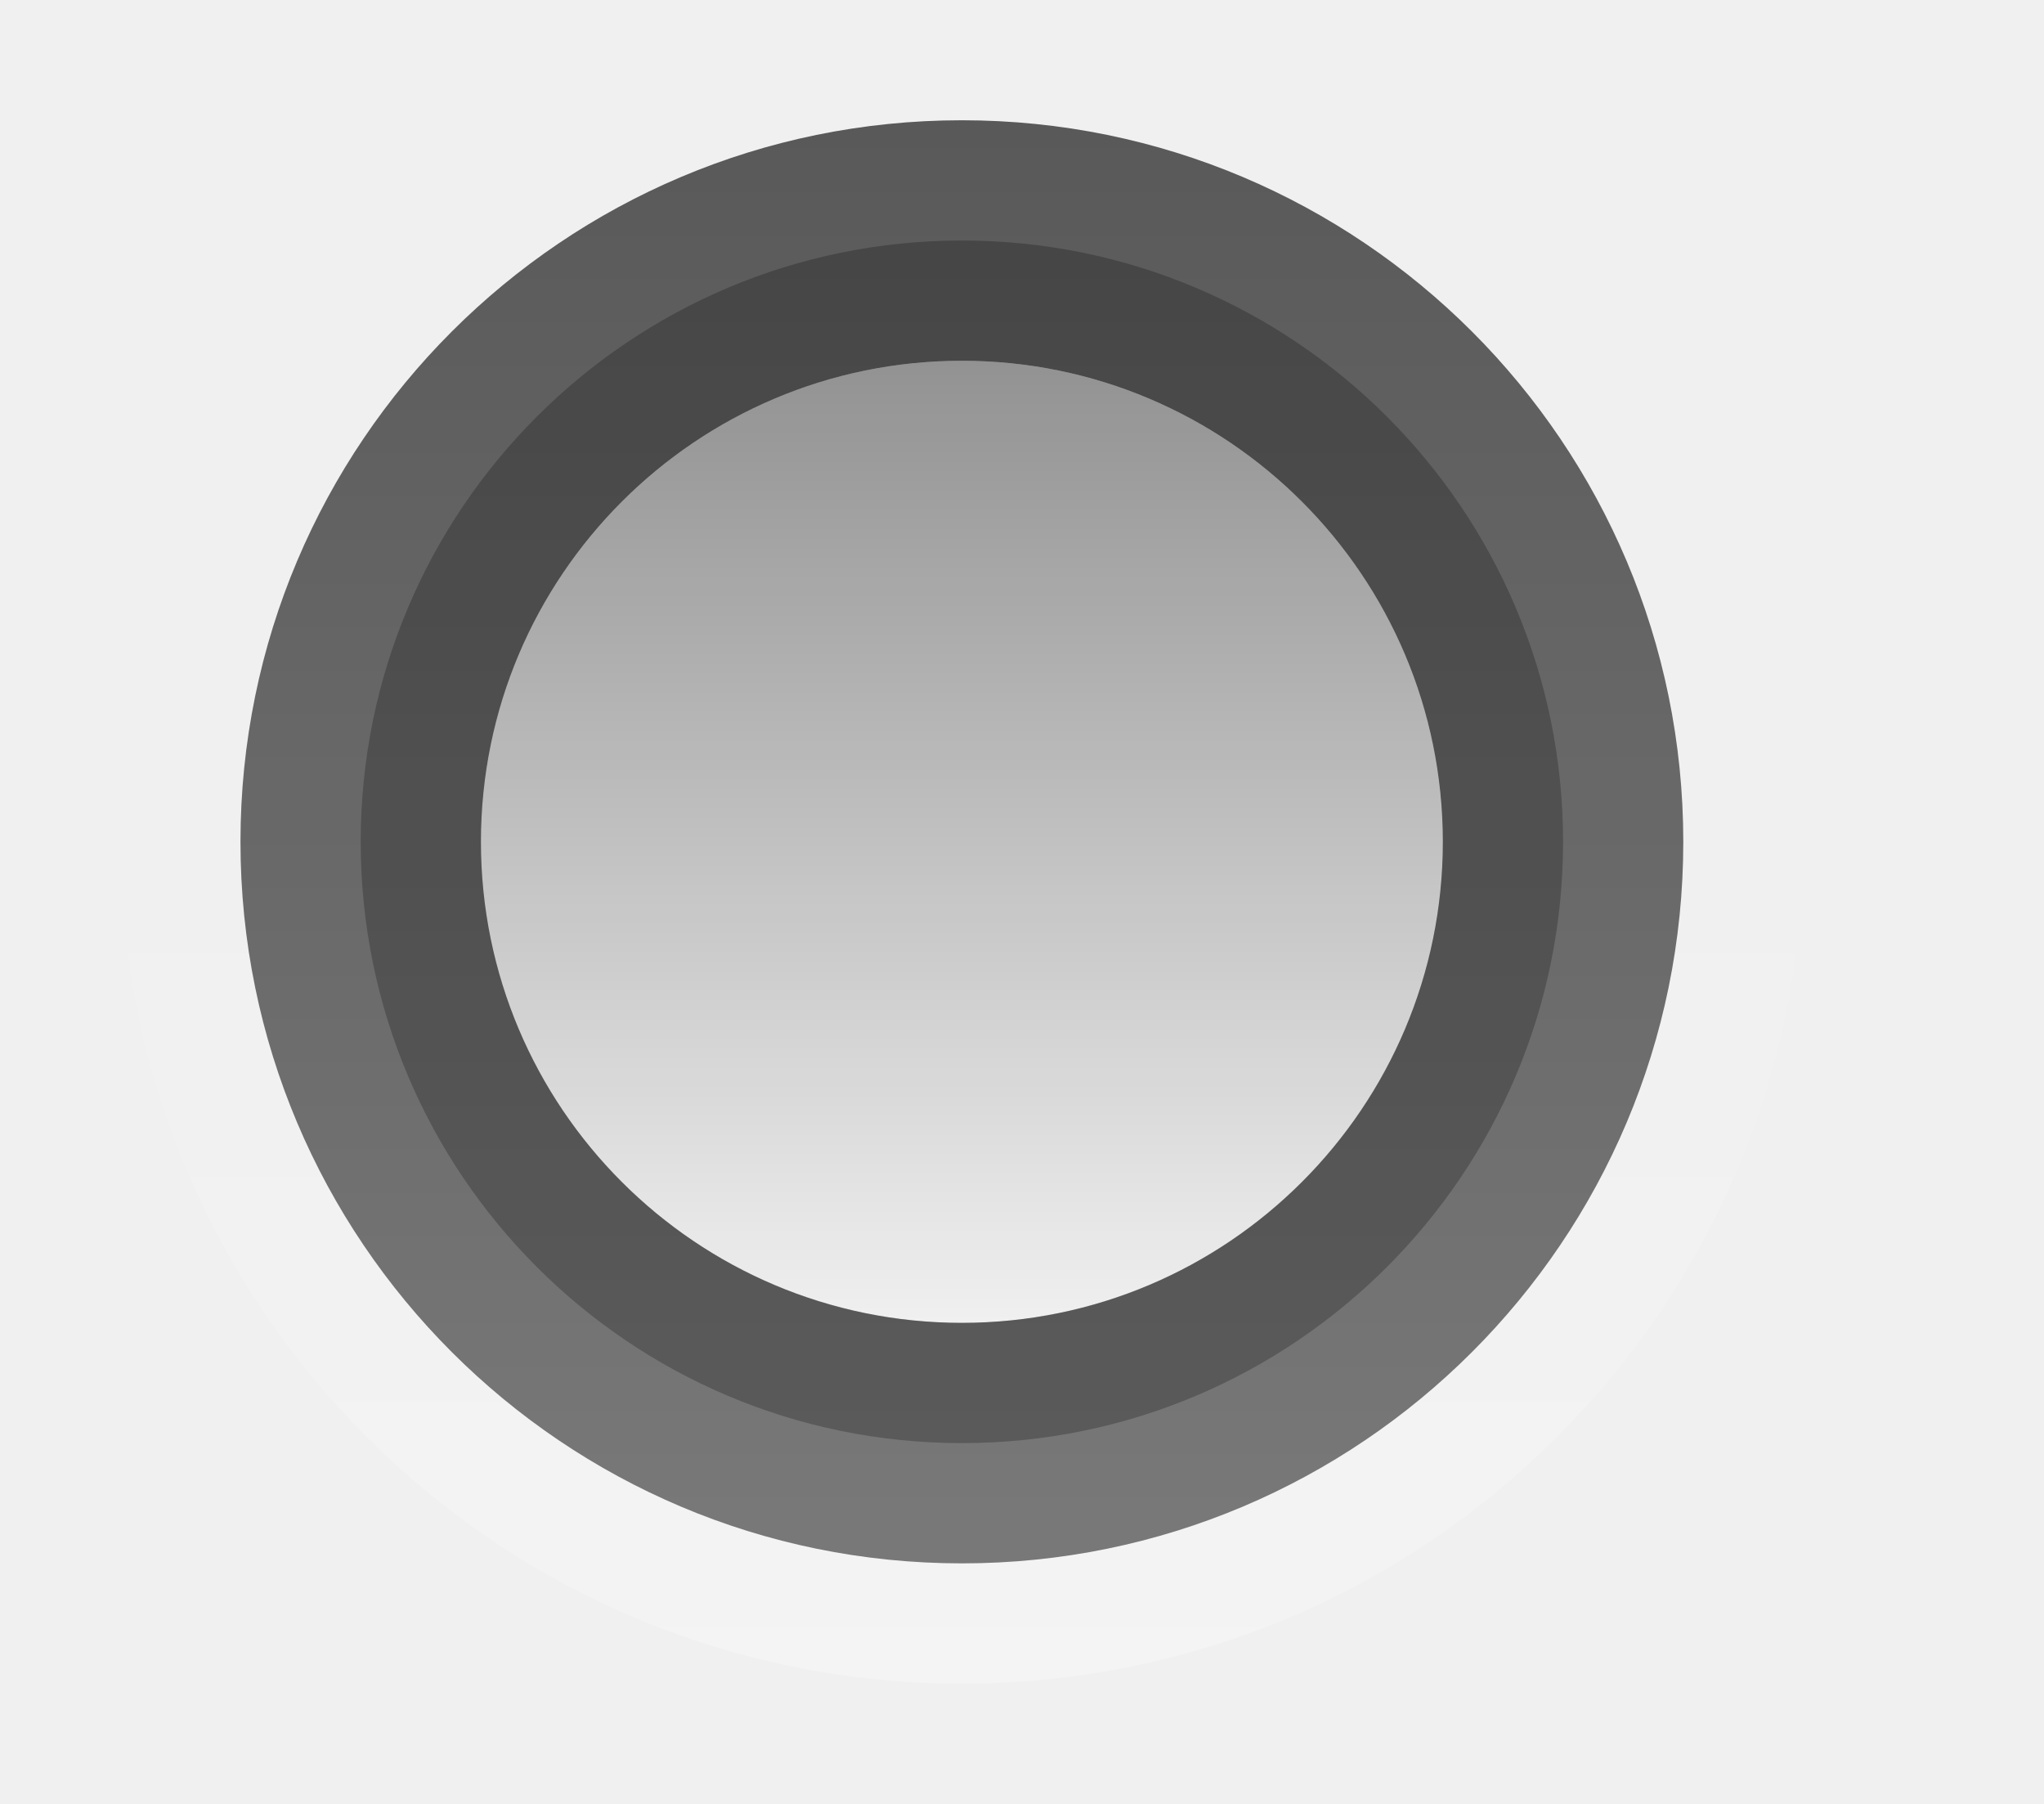
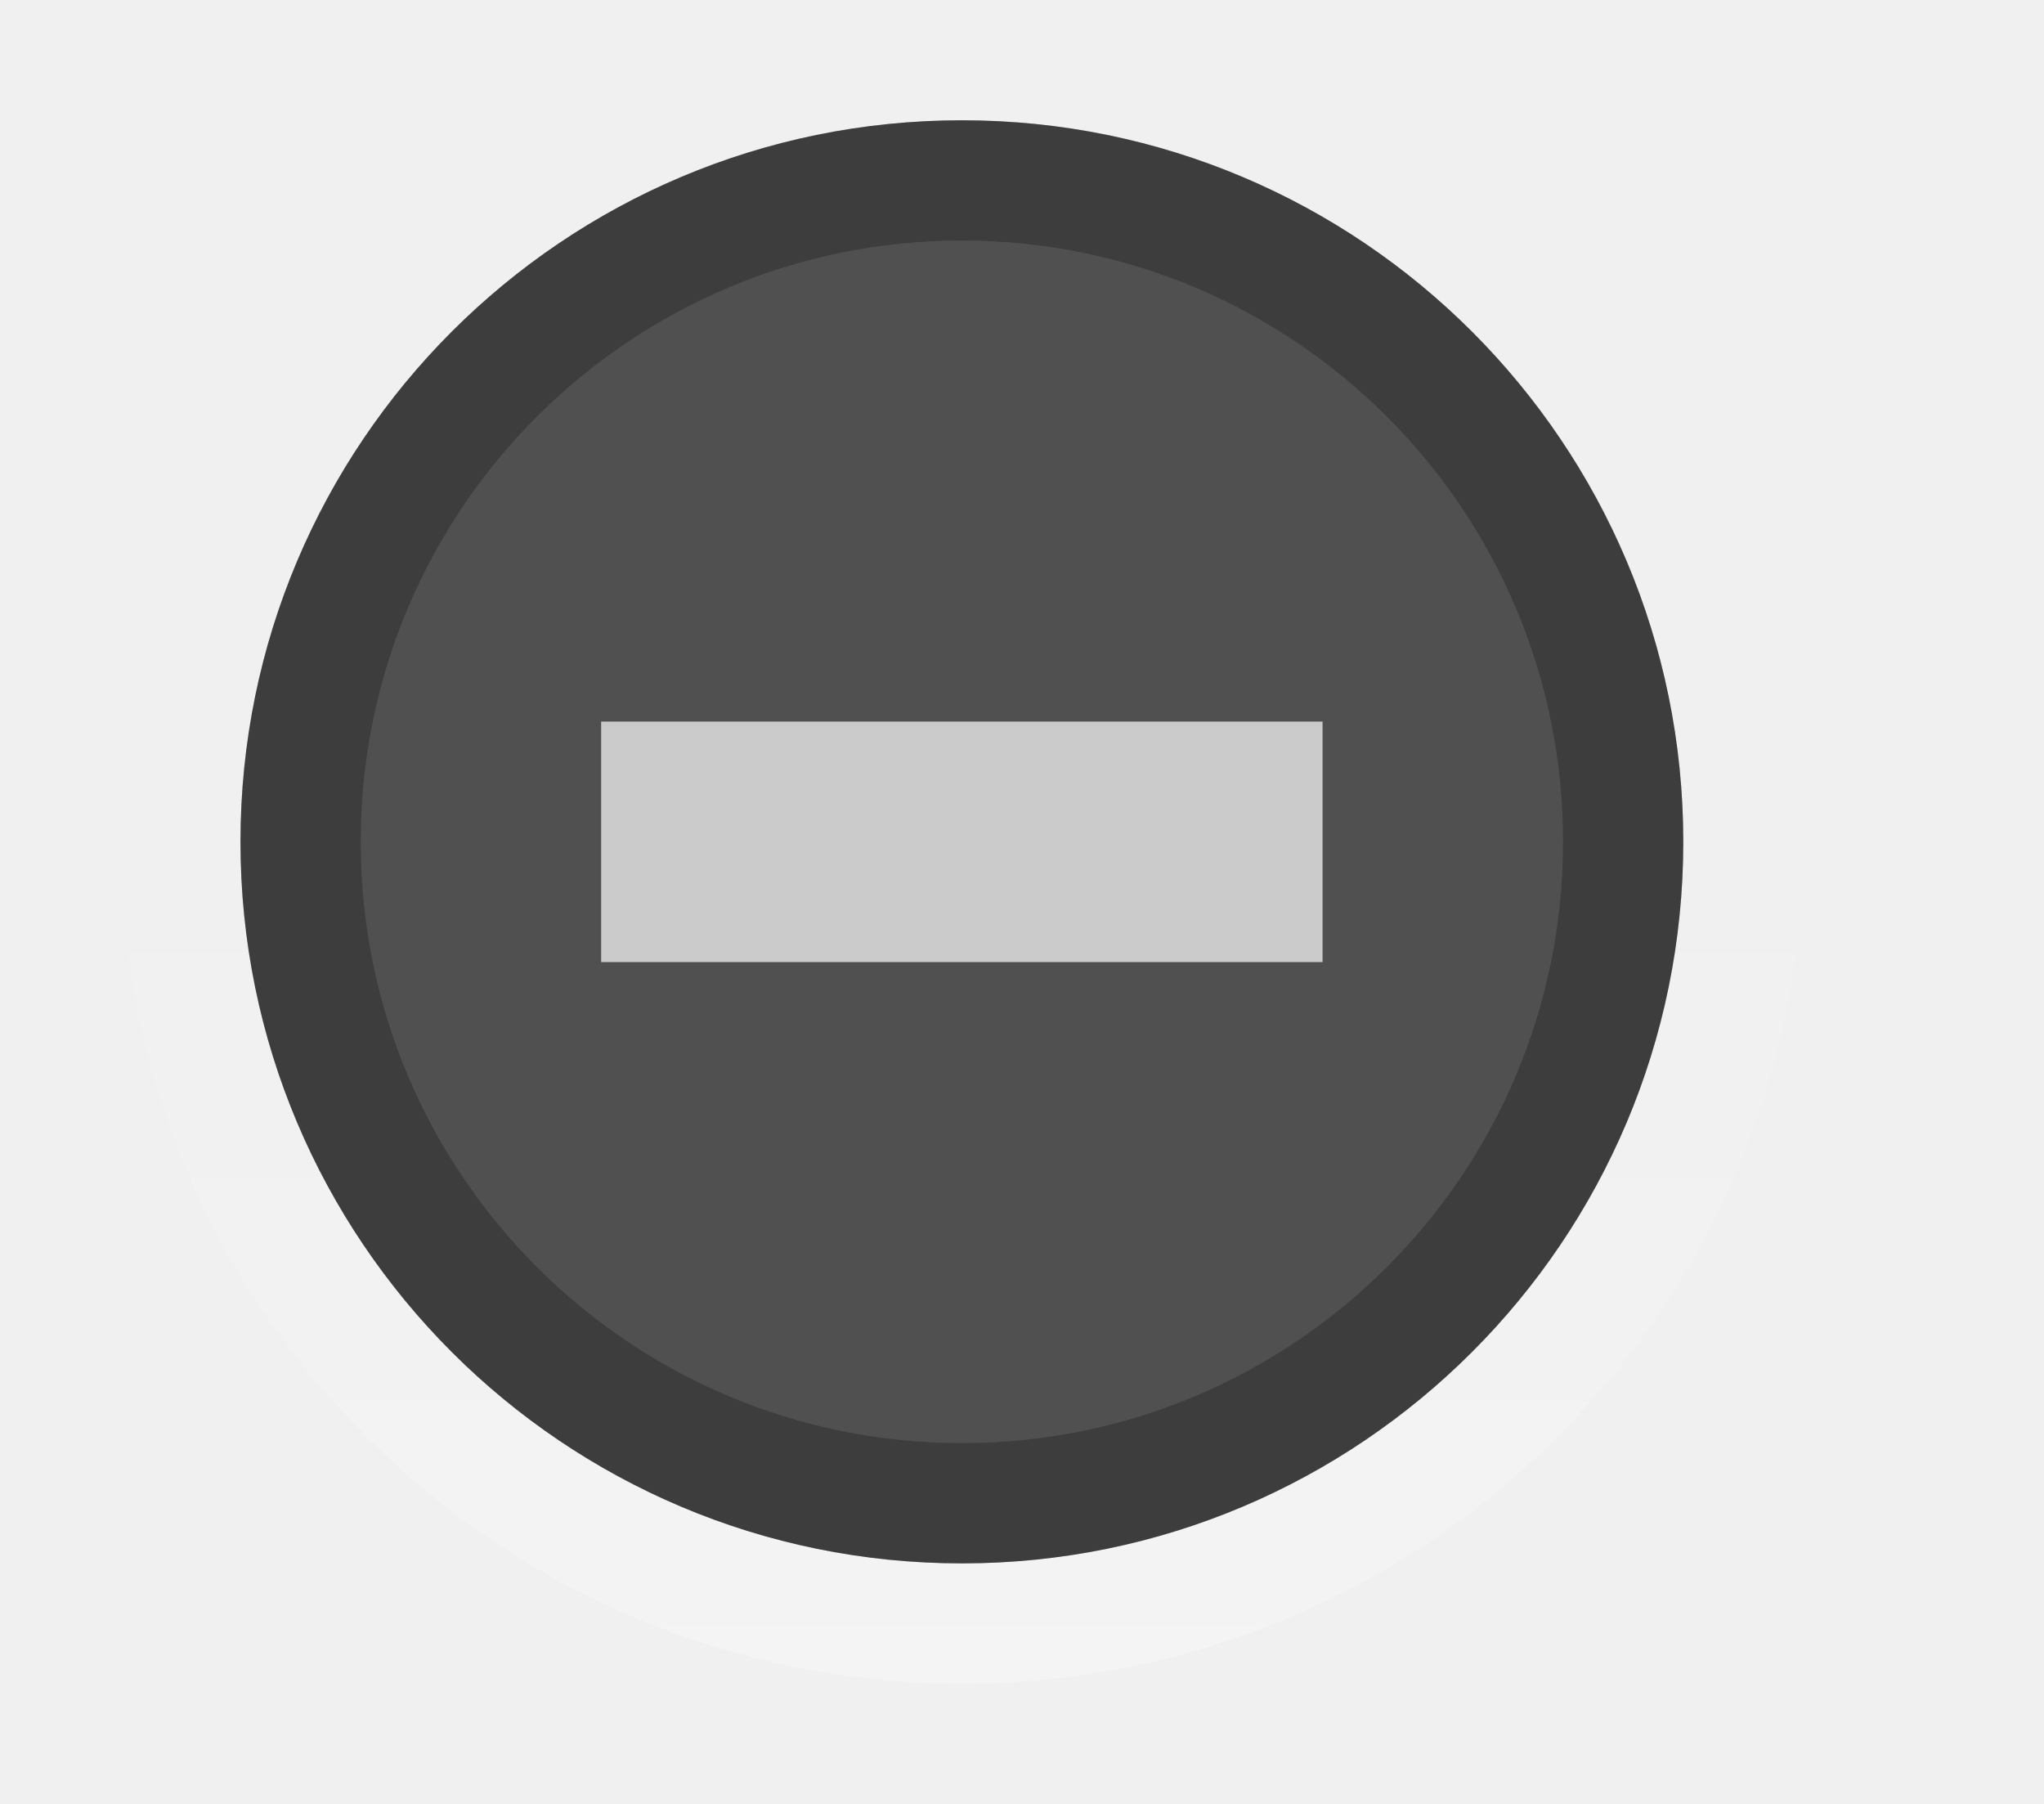
<svg xmlns="http://www.w3.org/2000/svg" xmlns:xlink="http://www.w3.org/1999/xlink" width="17" height="15" id="svg4306" version="1.1" enable-background="new">
  <defs id="defs4308">
    <linearGradient id="linearGradient3770">
      <stop style="stop-color:#000000;stop-opacity:0.628;" offset="0" id="stop3772" />
      <stop style="stop-color:#000000;stop-opacity:0.498;" offset="1" id="stop3774" />
    </linearGradient>
    <linearGradient id="linearGradient4882">
      <stop style="stop-color:#ffffff;stop-opacity:1;" offset="0" id="stop4884" />
      <stop style="stop-color:#ffffff;stop-opacity:0;" offset="1" id="stop4886" />
    </linearGradient>
    <linearGradient id="linearGradient3784-6">
      <stop style="stop-color:#000000;stop-opacity:0.392;" offset="0" id="stop3786-4" />
      <stop style="stop-color:#000000;stop-opacity:0;" offset="1" id="stop3788-6" />
    </linearGradient>
-     <linearGradient xlink:href="#linearGradient3770" id="linearGradient4281" gradientUnits="userSpaceOnUse" gradientTransform="matrix(0.8571429,0,0,0.8571429,1.142857,1037.505)" x1="8" y1="1" x2="8" y2="15" />
-     <linearGradient xlink:href="#linearGradient4882" id="linearGradient4283" gradientUnits="userSpaceOnUse" x1="8" y1="16" x2="8" y2="8" gradientTransform="matrix(0.875,0,0,0.875,1,0)" />
-     <linearGradient xlink:href="#linearGradient3784-6" id="linearGradient3032" gradientUnits="userSpaceOnUse" x1="8" y1="3" x2="8" y2="11" />
+     <linearGradient xlink:href="#linearGradient4882" id="linearGradient9167" gradientUnits="userSpaceOnUse" gradientTransform="matrix(0.875,0,0,0.875,1,0)" x1="8" y1="16" x2="8" y2="8" />
  </defs>
  <g id="layer1" transform="translate(0,-1037.362)">
-     <path style="opacity:0.25;fill:url(#linearGradient4283);fill-opacity:1;stroke:#000000;stroke-width:0;stroke-linejoin:miter;stroke-miterlimit:4;stroke-opacity:1;stroke-dasharray:none" d="M 8 0 C 4.134 5.9211895e-16 1 3.134 1 7 C 1 10.866 4.134 14 8 14 C 11.866 14 15 10.866 15 7 C 15 3.134 11.866 -1.5543122e-15 8 0 z M 8 1 C 11.314 1 14 3.686 14 7 C 14 10.314 11.314 13 8 13 C 4.686 13 2 10.314 2 7 C 2 3.686 4.686 1 8 1 z " transform="translate(0,1037.362)" id="path4878" />
-     <path style="fill:url(#linearGradient4281);fill-opacity:1;stroke:#000000;stroke-width:0;stroke-linejoin:miter;stroke-miterlimit:4;stroke-opacity:1;stroke-dasharray:none" d="m 8,1038.362 c -3.314,0 -6,2.686 -6,6 0,3.314 2.686,6 6,6 3.314,0 6,-2.686 6,-6 0,-3.314 -2.686,-6 -6,-6 z m 0,2 c 2.209,0 4,1.791 4,4 0,2.209 -1.791,4 -4,4 -2.209,0 -4,-1.791 -4,-4 0,-2.209 1.791,-4 4,-4 z" id="path4880" />
-     <path style="fill:#000000;fill-opacity:0.238;stroke:none" d="m 8,1039.362 c -2.761,0 -5,2.239 -5,5 0,2.761 2.239,5 5,5 2.761,0 5,-2.239 5,-5 0,-2.761 -2.239,-5 -5,-5 z m 0,1 c 2.209,0 4,1.791 4,4 0,2.209 -1.791,4 -4,4 -2.209,0 -4,-1.791 -4,-4 0,-2.209 1.791,-4 4,-4 z" id="path3812" />
-     <path style="fill:url(#linearGradient3032);fill-opacity:1;stroke:none" id="path3847" d="M 12,7 C 12,9.209 10.209,11 8,11 5.791,11 4,9.209 4,7 4,4.791 5.791,3 8,3 c 2.209,0 4,1.791 4,4 z" transform="translate(0,1037.362)" />
+     <g transform="translate(-437,458)" id="titlebutton-minimize-active-dark">
+       <g transform="translate(437,578.3622)" id="titlebutton-pressed-1-4" style="enable-background:new">
+         <g id="layer1-3-1-1-2" transform="translate(0,-1036.362)">
+           <g id="g3879-9-8-5" transform="translate(18.0002,1004.362)">
+             <g transform="translate(-81.0002,-967)" style="display:inline" id="layer9-7-9-4-9" />
+             <g transform="translate(-81.0002,-967)" id="layer10-8-5-7-4" />
+             <g transform="translate(-81.0002,-967)" id="layer11-2-2-0-1" />
+             <g transform="translate(-81.0002,-967)" id="layer13-7-6-3-3" />
+             <g transform="translate(-81.0002,-967)" id="layer14-6-0-7-0" />
+             <g transform="translate(-81.0002,-967)" style="display:inline" id="layer15-9-3-2-9" />
+             <g transform="translate(-81.0002,-967)" style="display:inline" id="g71291-2-0-5" />
+             <g transform="translate(-81.0002,-967)" style="display:inline" id="g4953-8-3-9" />
+             <g transform="translate(-81.0002,-967)" style="display:inline" id="layer12-6-5-22-5" />
+           </g>
+           <g style="enable-background:new" id="g3956-0-4-5" transform="translate(0,1037.362)">
+             <g transform="translate(0,-1037.362)" id="layer1-4-94-0-4-7">
+               <path id="path4878-33-1-7-0" transform="translate(0,1037.362)" d="M 8,0 C 4.134,0 1,3.134 1,7 c 0,3.866 3.134,7 7,7 3.866,0 7,-3.134 7,-7 C 15,3.134 11.866,0 8,0 Z m 0,1 c 3.314,0 6,2.686 6,6 0,3.314 -2.686,6 -6,6 C 4.686,13 2,10.314 2,7 2,3.686 4.686,1 8,1 Z" style="opacity:0.25;fill:url(#linearGradient9167);fill-opacity:1;stroke:#000000;stroke-width:0;stroke-linejoin:miter;stroke-miterlimit:4;stroke-dasharray:none;stroke-opacity:1" />
+             </g>
+           </g>
+           <circle style="fill:#000000;fill-opacity:0.667;stroke:#474f56;stroke-width:0;stroke-linecap:butt;stroke-linejoin:miter;stroke-miterlimit:4;stroke-dasharray:none;stroke-dashoffset:0;stroke-opacity:1" id="path3894-5-4-6" transform="translate(0,1036.362)" cx="8" cy="8" r="6" />
+           <path style="fill:#000000;fill-opacity:0.235;stroke:#474f56;stroke-width:0;stroke-linecap:butt;stroke-linejoin:miter;stroke-miterlimit:4;stroke-dasharray:none;stroke-dashoffset:0;stroke-opacity:1" d="m 8,1038.362 c -3.314,0 -6,2.686 -6,6 0,3.314 2.686,6 6,6 3.314,0 6,-2.686 6,-6 0,-3.314 -2.686,-6 -6,-6 z m 0,1 c 2.761,0 5,2.239 5,5 0,2.761 -2.239,5 -5,5 -2.761,0 -5,-2.239 -5,-5 0,-2.761 2.239,-5 5,-5 z" id="path3896-1-3-9" />
+         </g>
+       </g>
+       <g transform="translate(437,578.3622)" id="g8331-7">
+         <g id="layer9-89-6" style="display:inline" transform="translate(-81.0002,-967)" />
+         <g id="layer10-2-1" transform="translate(-81.0002,-967)" />
+         <g id="layer11-1-5" transform="translate(-81.0002,-967)" />
+         <g id="layer13-79-8" transform="translate(-81.0002,-967)" />
+         <g id="layer14-8-0" transform="translate(-81.0002,-967)" />
+         <g id="layer15-0-4" style="display:inline" transform="translate(-81.0002,-967)" />
+         <g id="g71291-25-9" style="display:inline" transform="translate(-81.0002,-967)" />
+         <g id="g4953-2-5" style="display:inline" transform="translate(-81.0002,-967)" />
+         <g id="layer12-4-5" style="display:inline" transform="translate(-81.0002,-967)">
+           <path d="m 86,974 0,2 6,0 0,-2 z" id="rect9057-1" style="color:#000000;font-style:normal;font-variant:normal;font-weight:normal;font-stretch:normal;font-size:medium;line-height:normal;font-family:Sans;-inkscape-font-specification:Sans;text-indent:0;text-align:start;text-decoration:none;text-decoration-line:none;letter-spacing:normal;word-spacing:normal;text-transform:none;direction:ltr;block-progression:tb;writing-mode:lr-tb;baseline-shift:baseline;text-anchor:start;display:inline;overflow:visible;visibility:visible;opacity:0.7;fill:#ffffff;fill-opacity:1;stroke:none;stroke-width:2;marker:none;enable-background:accumulate" />
+         </g>
+       </g>
+     </g>
  </g>
</svg>
